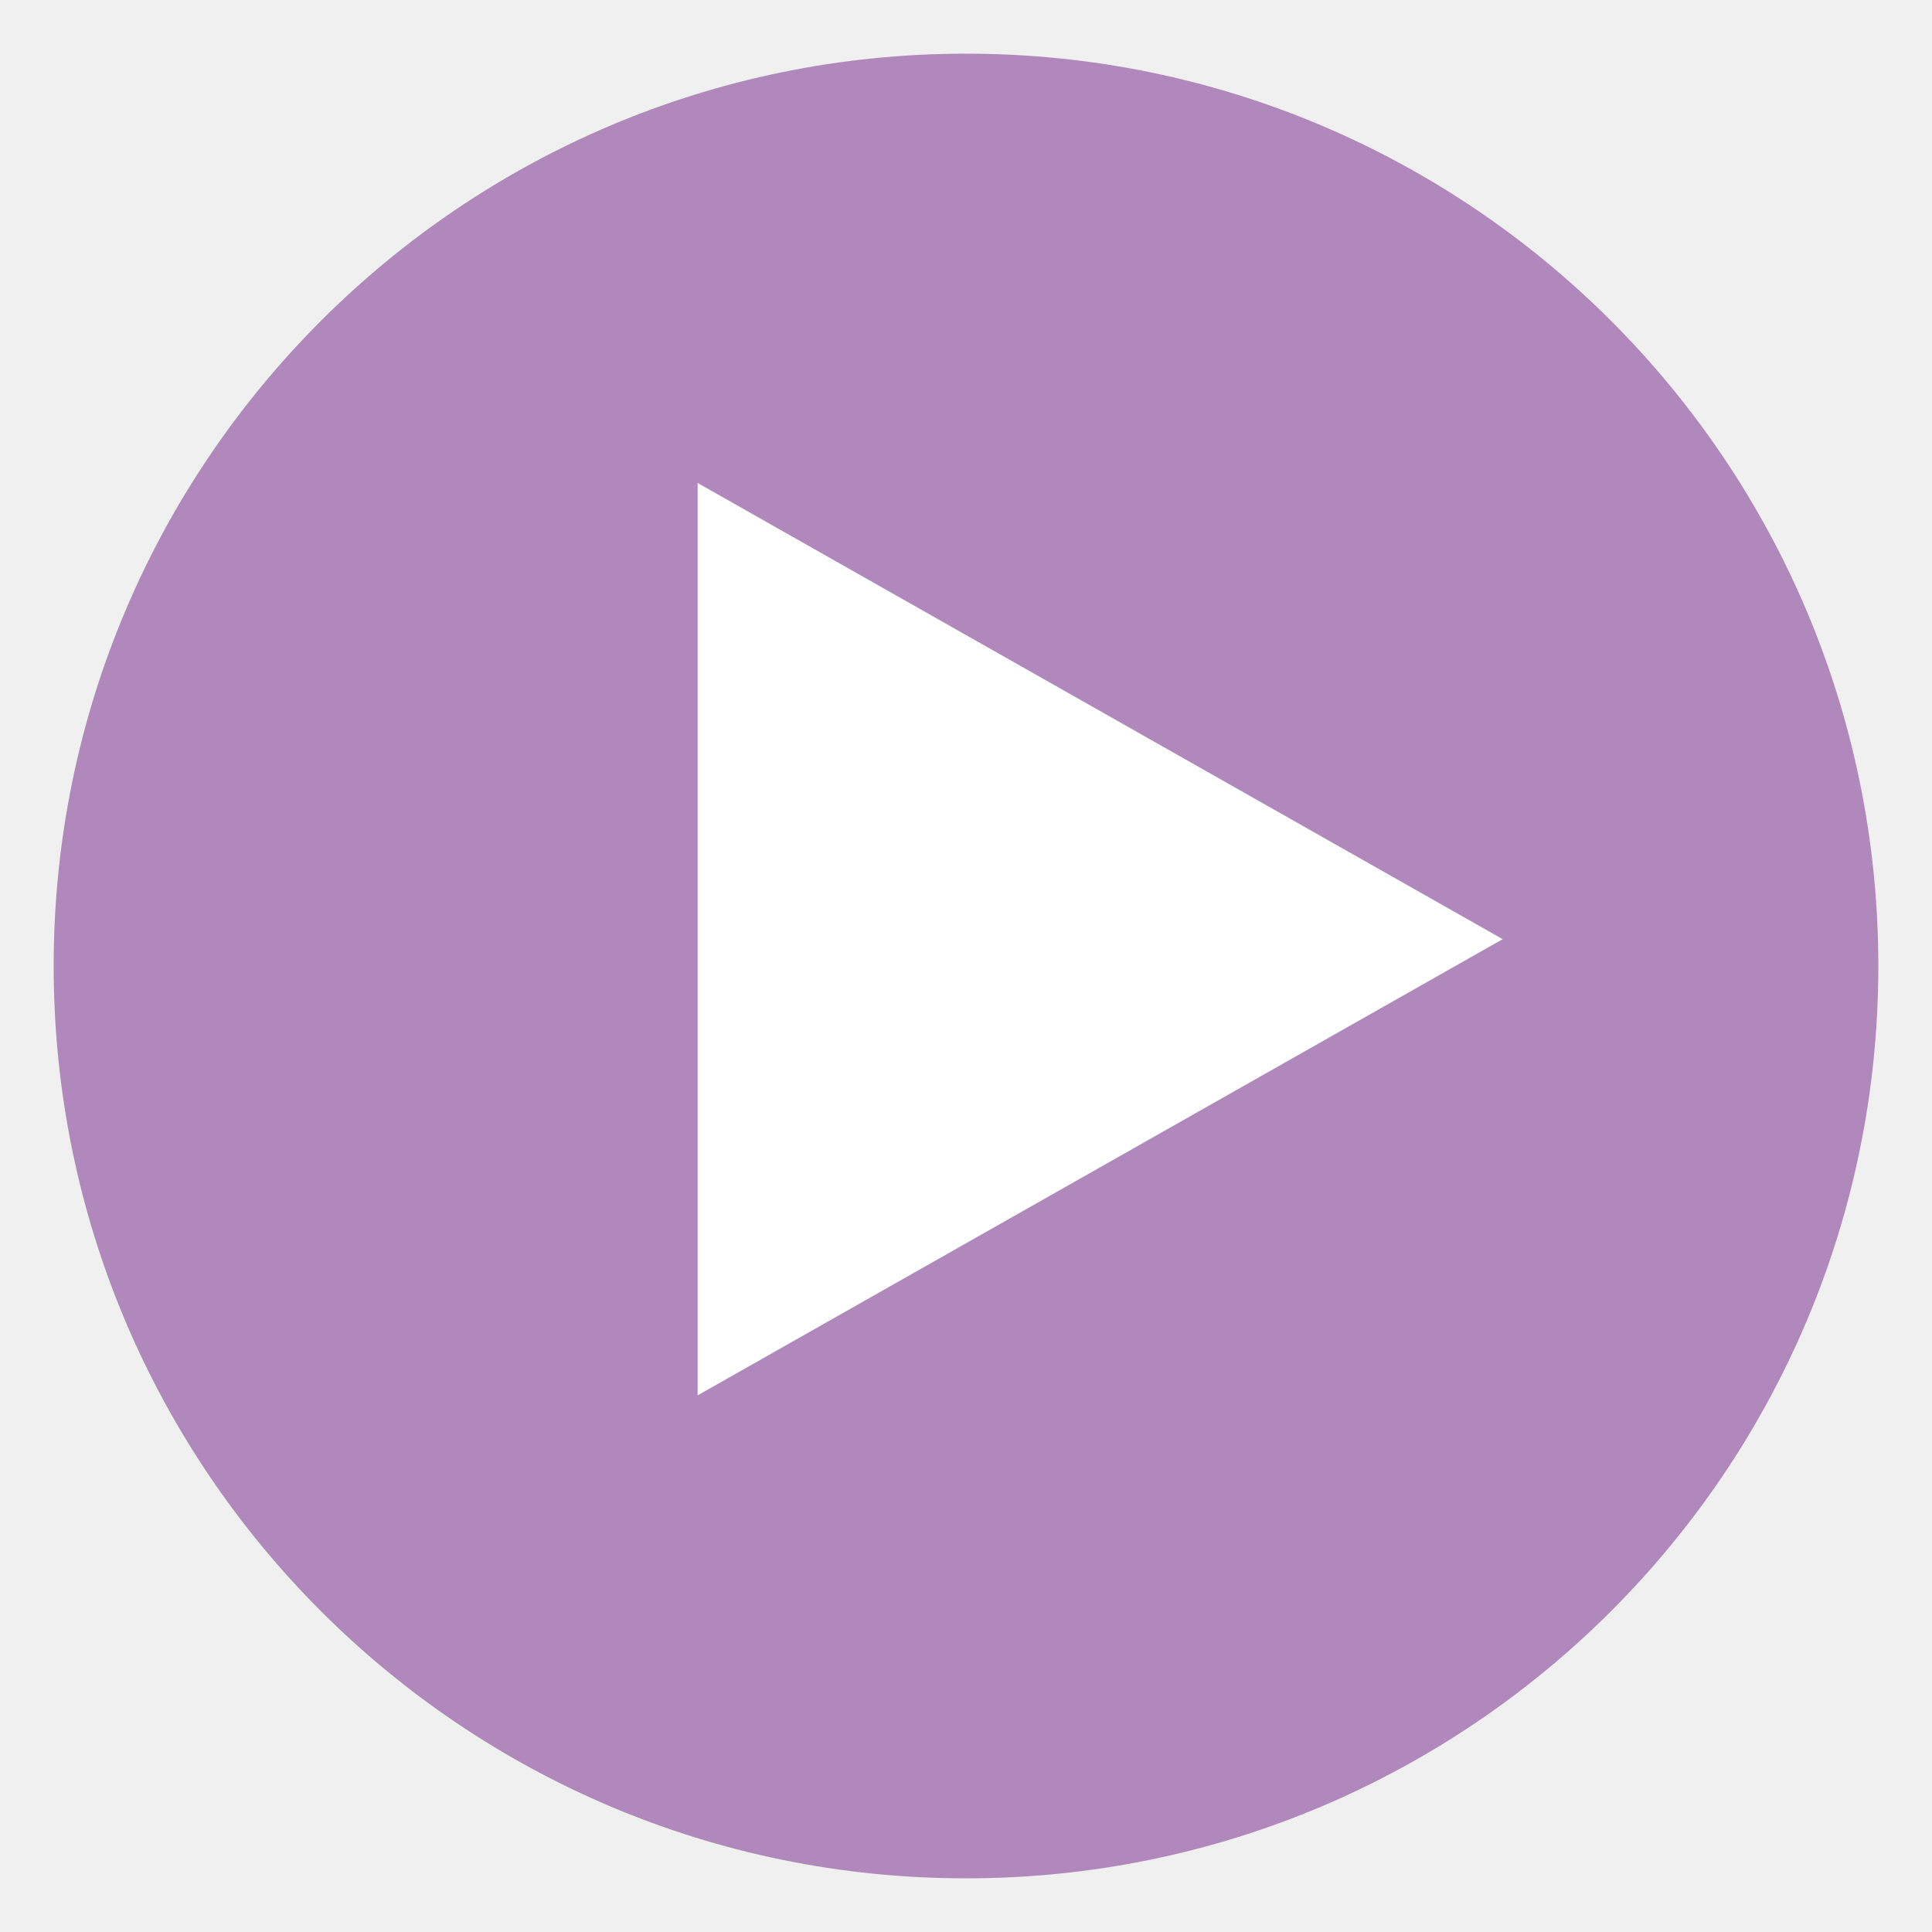
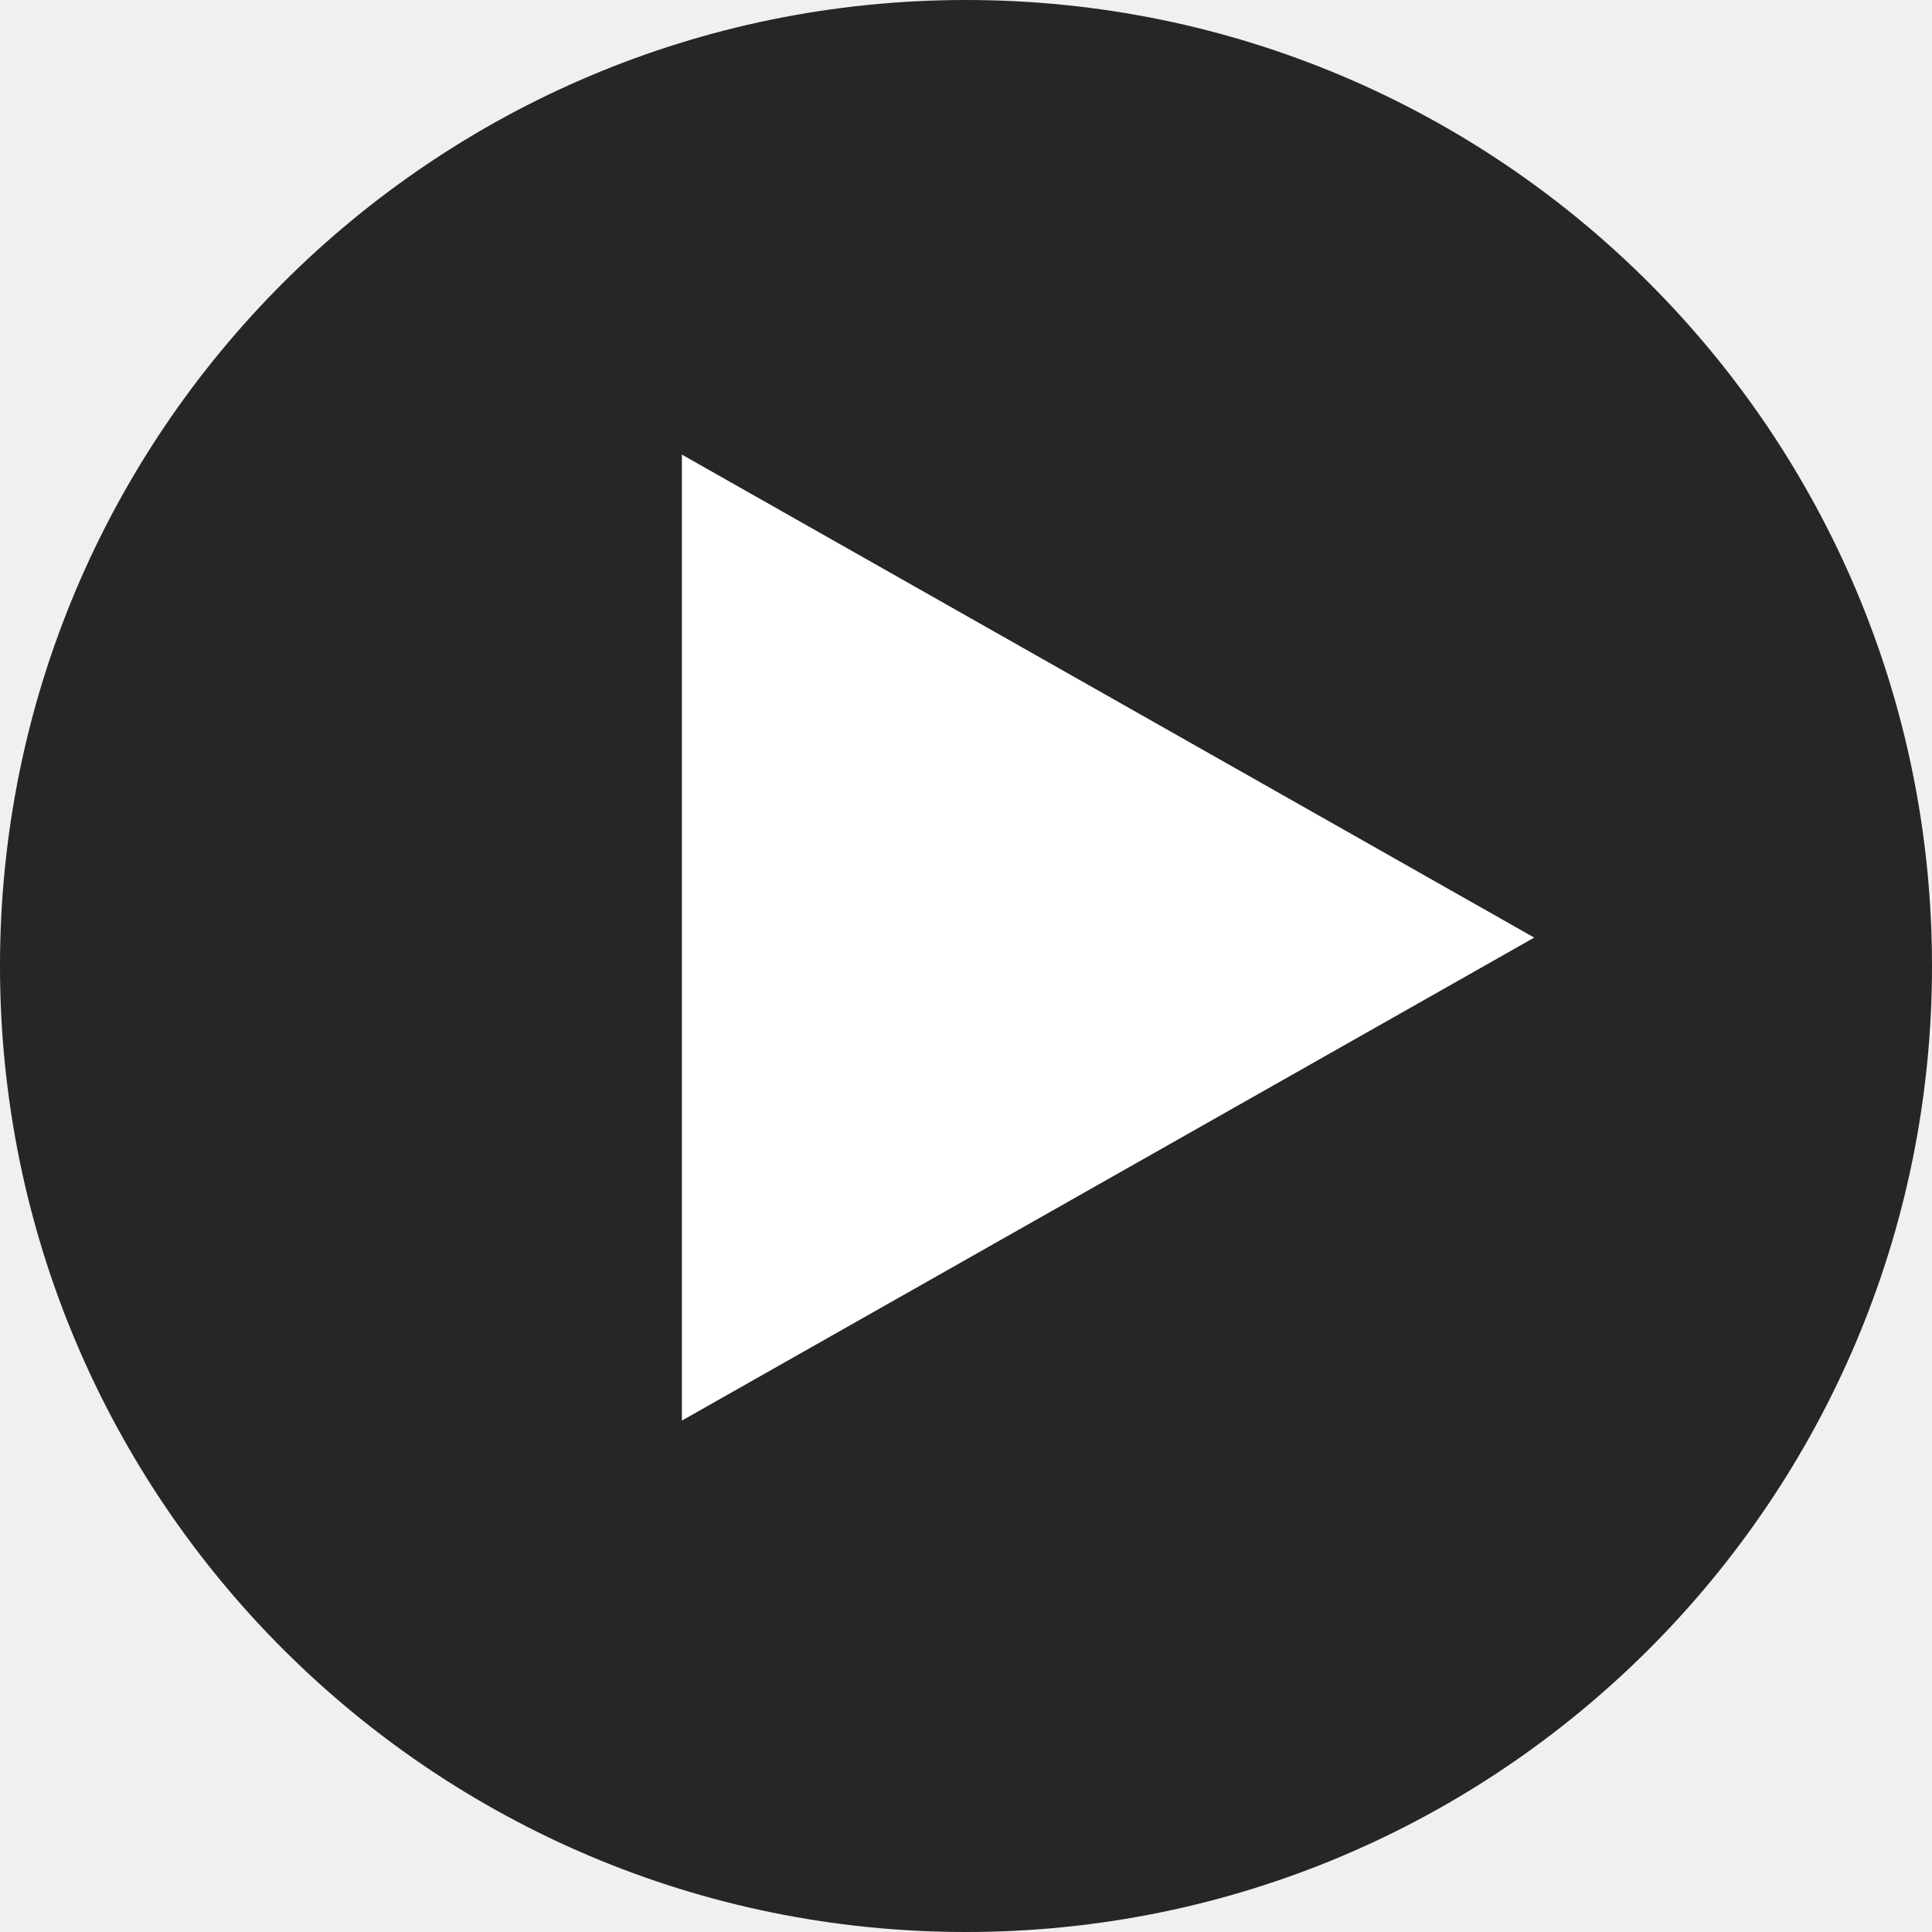
- <svg xmlns="http://www.w3.org/2000/svg" width="36" height="36" viewBox="0 0 36 36">
+ <svg xmlns="http://www.w3.org/2000/svg" width="34" height="34" viewBox="0 0 34 34">
  <g fill="none" fill-rule="evenodd">
-     <circle fill="#B088BC" cx="18" cy="18" r="17" />
-     <path d="M13 26l15-8.5L13 9v17" fill="#FFF" />
+     <circle fill="#252626" cx="17" cy="17" r="17" />
+     <path d="M12 25l15-8.5L12 8v17" fill="#FFF" />
  </g>
</svg>
